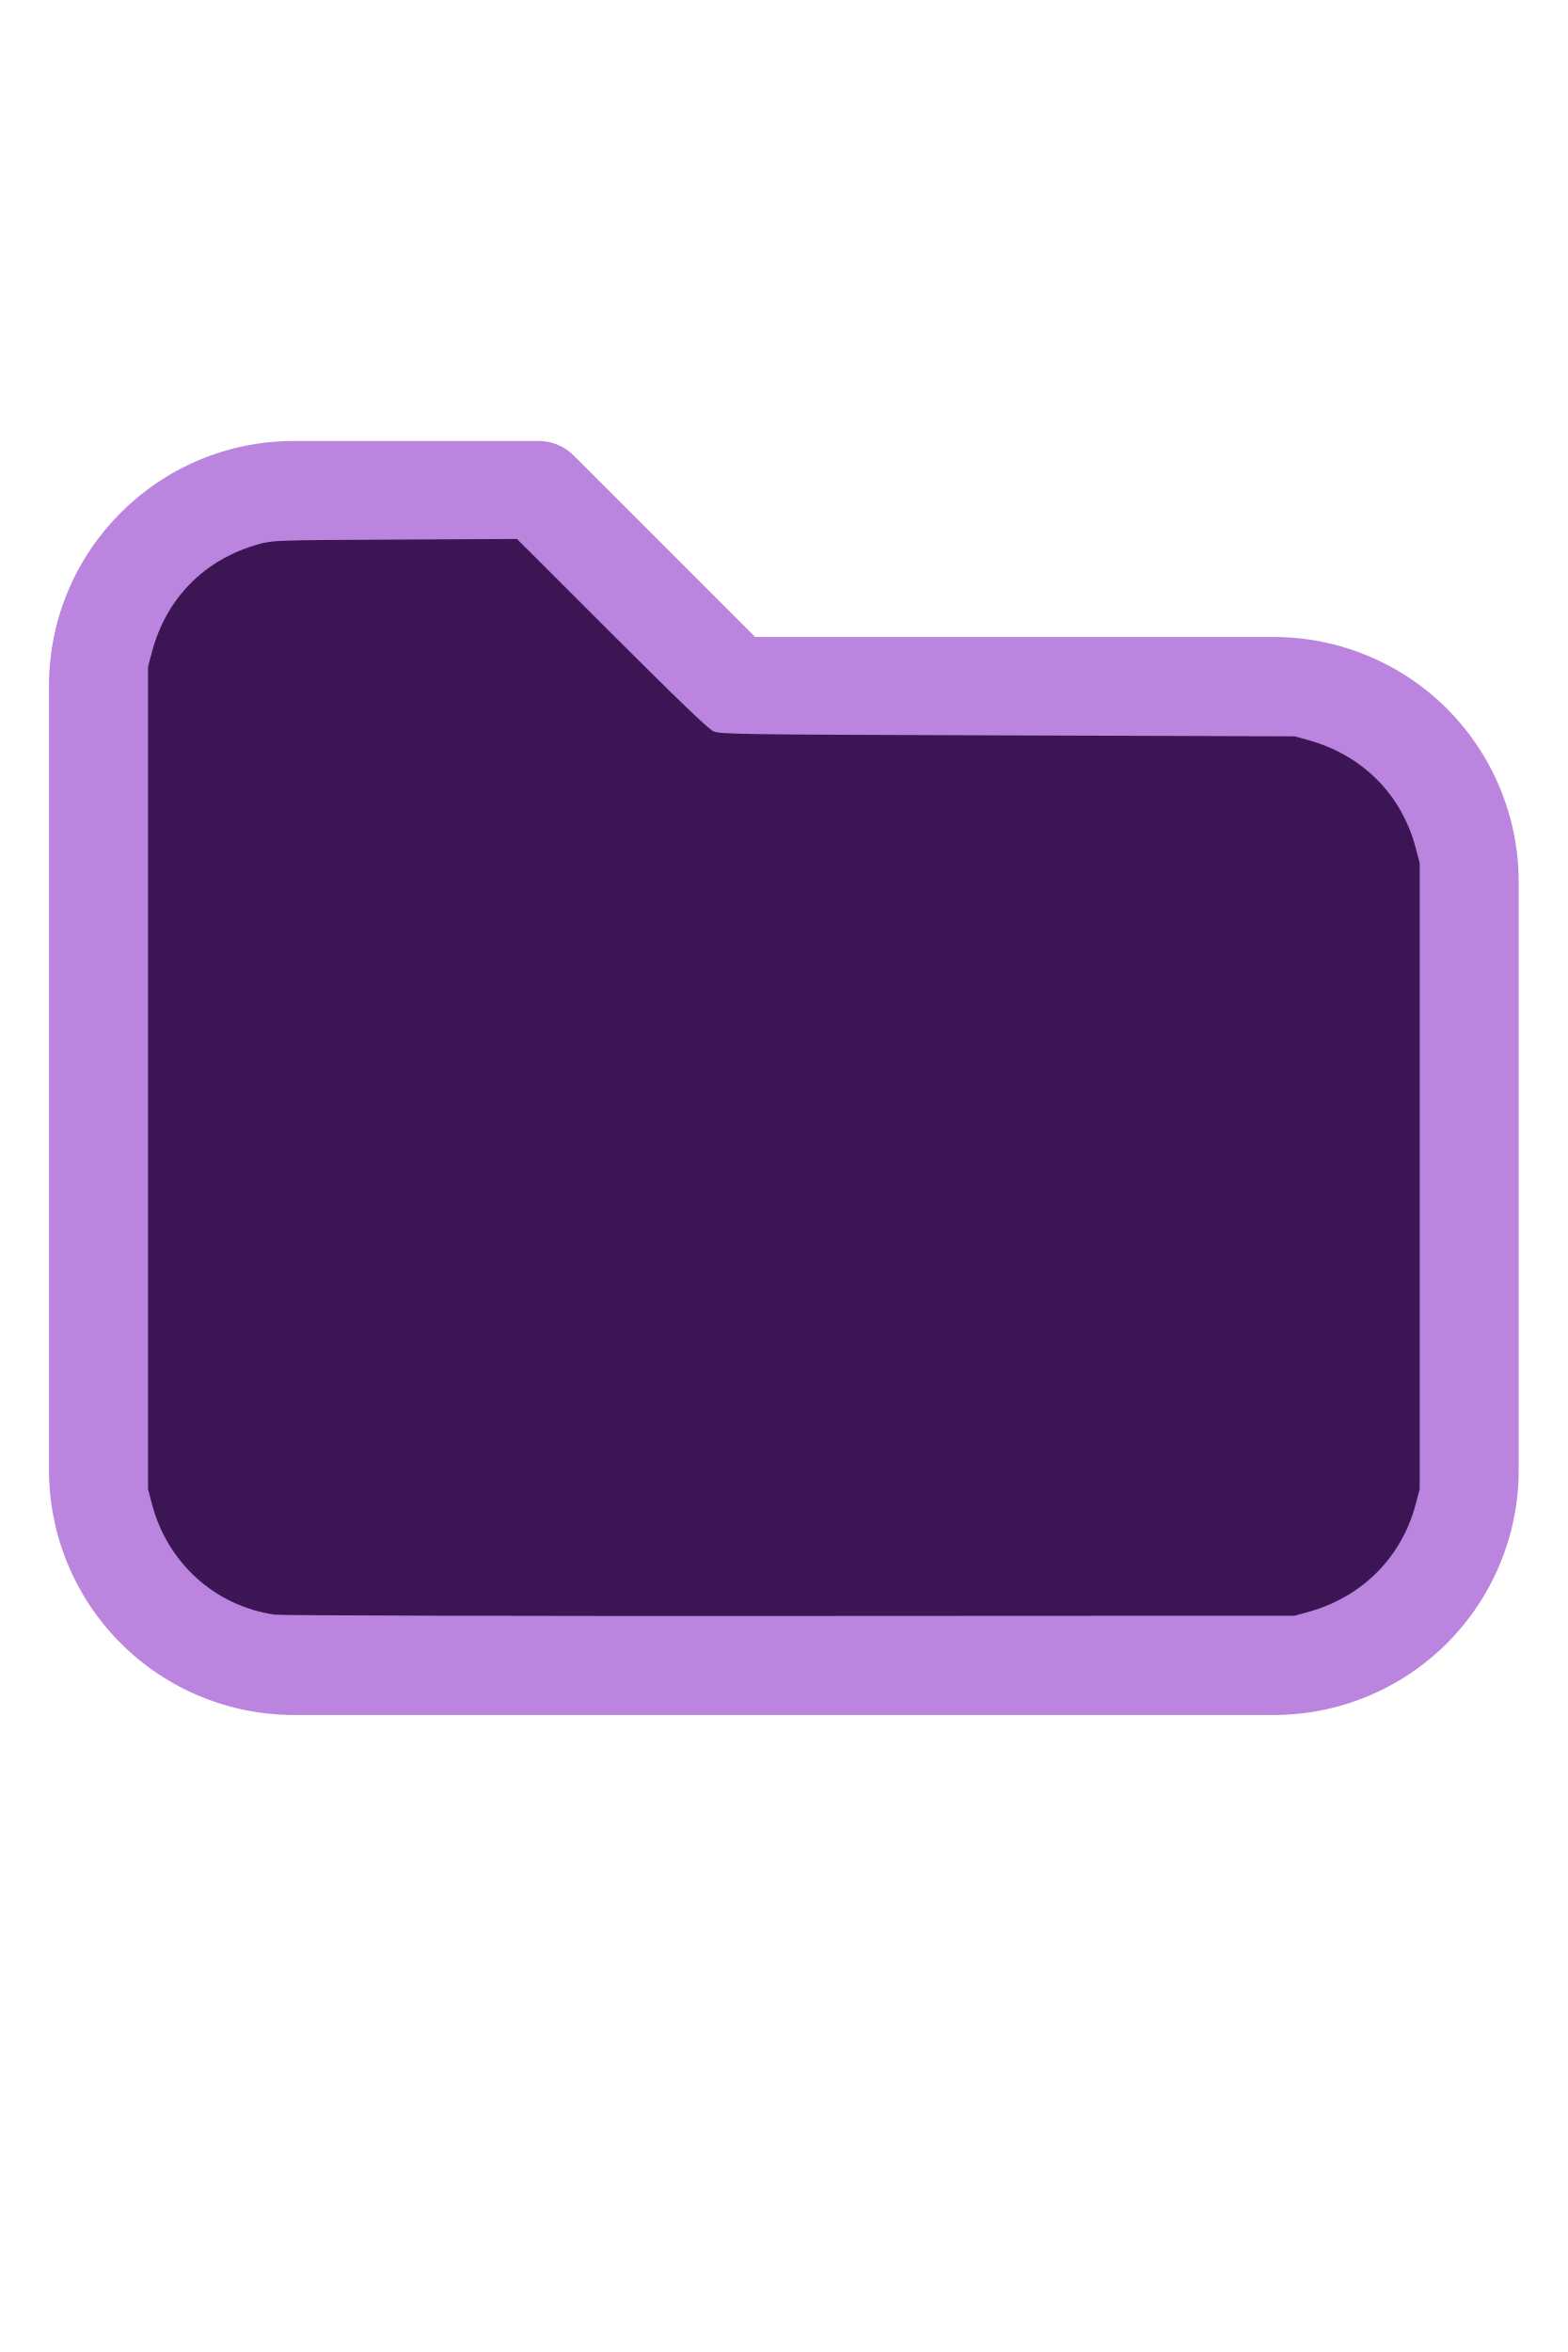
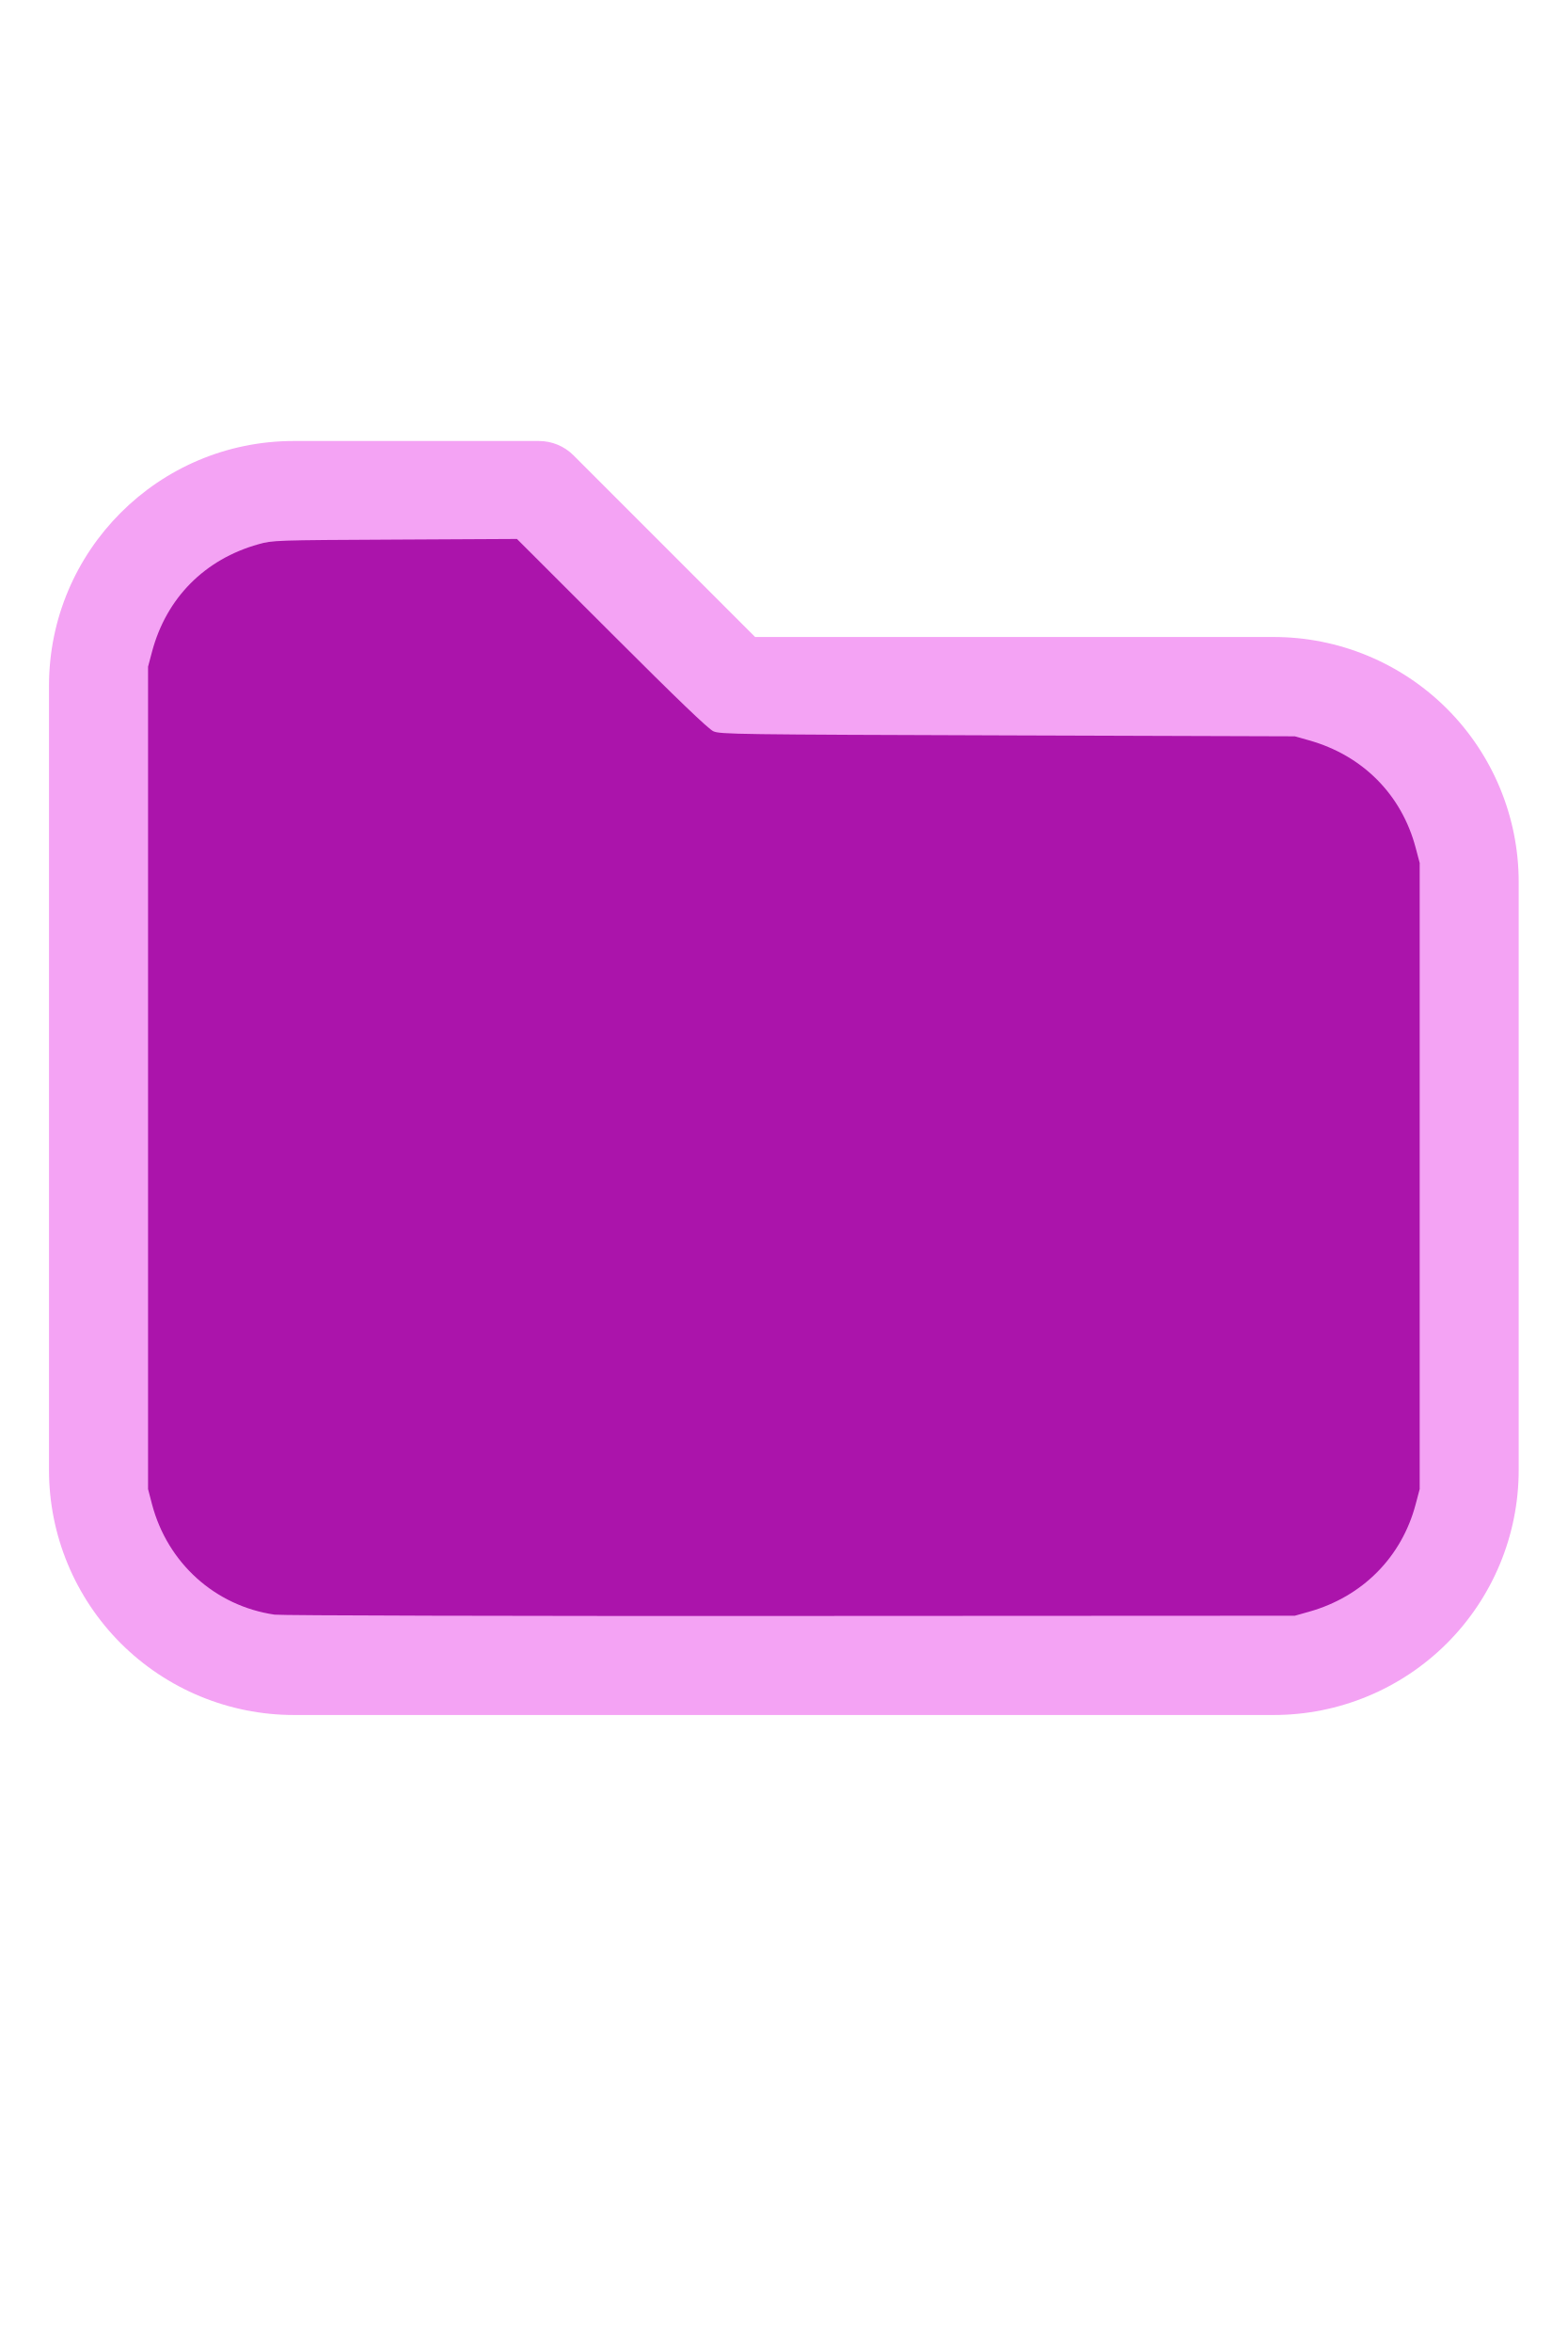
<svg xmlns="http://www.w3.org/2000/svg" version="1.1" width="16" height="24" viewBox="0 0 32 32" xml:space="preserve">
-   <g style="fill:#BB85DF;">
+   <g style="fill:#F4A3F4;">
    <path d="M1,5.998l-0,16.002c-0,1.326 0.527,2.598 1.464,3.536c0.938,0.937 2.21,1.464 3.536,1.464c5.322,0 14.678,-0 20,0c1.326,0 2.598,-0.527 3.536,-1.464c0.937,-0.938 1.464,-2.21 1.464,-3.536c0,-3.486 0,-8.514 0,-12c0,-1.326 -0.527,-2.598 -1.464,-3.536c-0.938,-0.937 -2.21,-1.464 -3.536,-1.464c-0,0 -10.586,0 -10.586,0c0,-0 -3.707,-3.707 -3.707,-3.707c-0.187,-0.188 -0.442,-0.293 -0.707,-0.293l-5.002,0c-2.76,0 -4.998,2.238 -4.998,4.998Zm2,-0l-0,16.002c-0,0.796 0.316,1.559 0.879,2.121c0.562,0.563 1.325,0.879 2.121,0.879l20,0c0.796,0 1.559,-0.316 2.121,-0.879c0.563,-0.562 0.879,-1.325 0.879,-2.121c0,-3.486 0,-8.514 0,-12c0,-0.796 -0.316,-1.559 -0.879,-2.121c-0.562,-0.563 -1.325,-0.879 -2.121,-0.879c-7.738,0 -11,0 -11,0c-0.265,0 -0.52,-0.105 -0.707,-0.293c-0,0 -3.707,-3.707 -3.707,-3.707c-0,0 -4.588,0 -4.588,0c-1.656,0 -2.998,1.342 -2.998,2.998Z" />
  </g>
-   <g style="fill:#3B1554;stroke-width:0;">
+   <g style="fill:#AB14AB;stroke-width:0;">
    <path d="M 5.606,24.952 C 4.392,24.775 3.42,23.9 3.103,22.699 L 3.022,22.389 V 13.998 5.606 L 3.104,5.298 C 3.396,4.203 4.18,3.412 5.279,3.106 5.565,3.026 5.615,3.024 8.061,3.012 l 2.491,-0.013 1.932,1.93 c 1.344,1.343 1.976,1.95 2.078,1.995 0.137,0.062 0.474,0.066 6.007,0.084 l 5.861,0.019 0.291,0.082 c 1.095,0.308 1.89,1.109 2.176,2.193 l 0.082,0.309 V 16 22.389 l -0.082,0.309 c -0.284,1.079 -1.086,1.888 -2.176,2.194 l -0.291,0.082 -10.303,0.005 c -5.7,0.003 -10.4,-0.009 -10.521,-0.027 z" />
  </g>
</svg>
